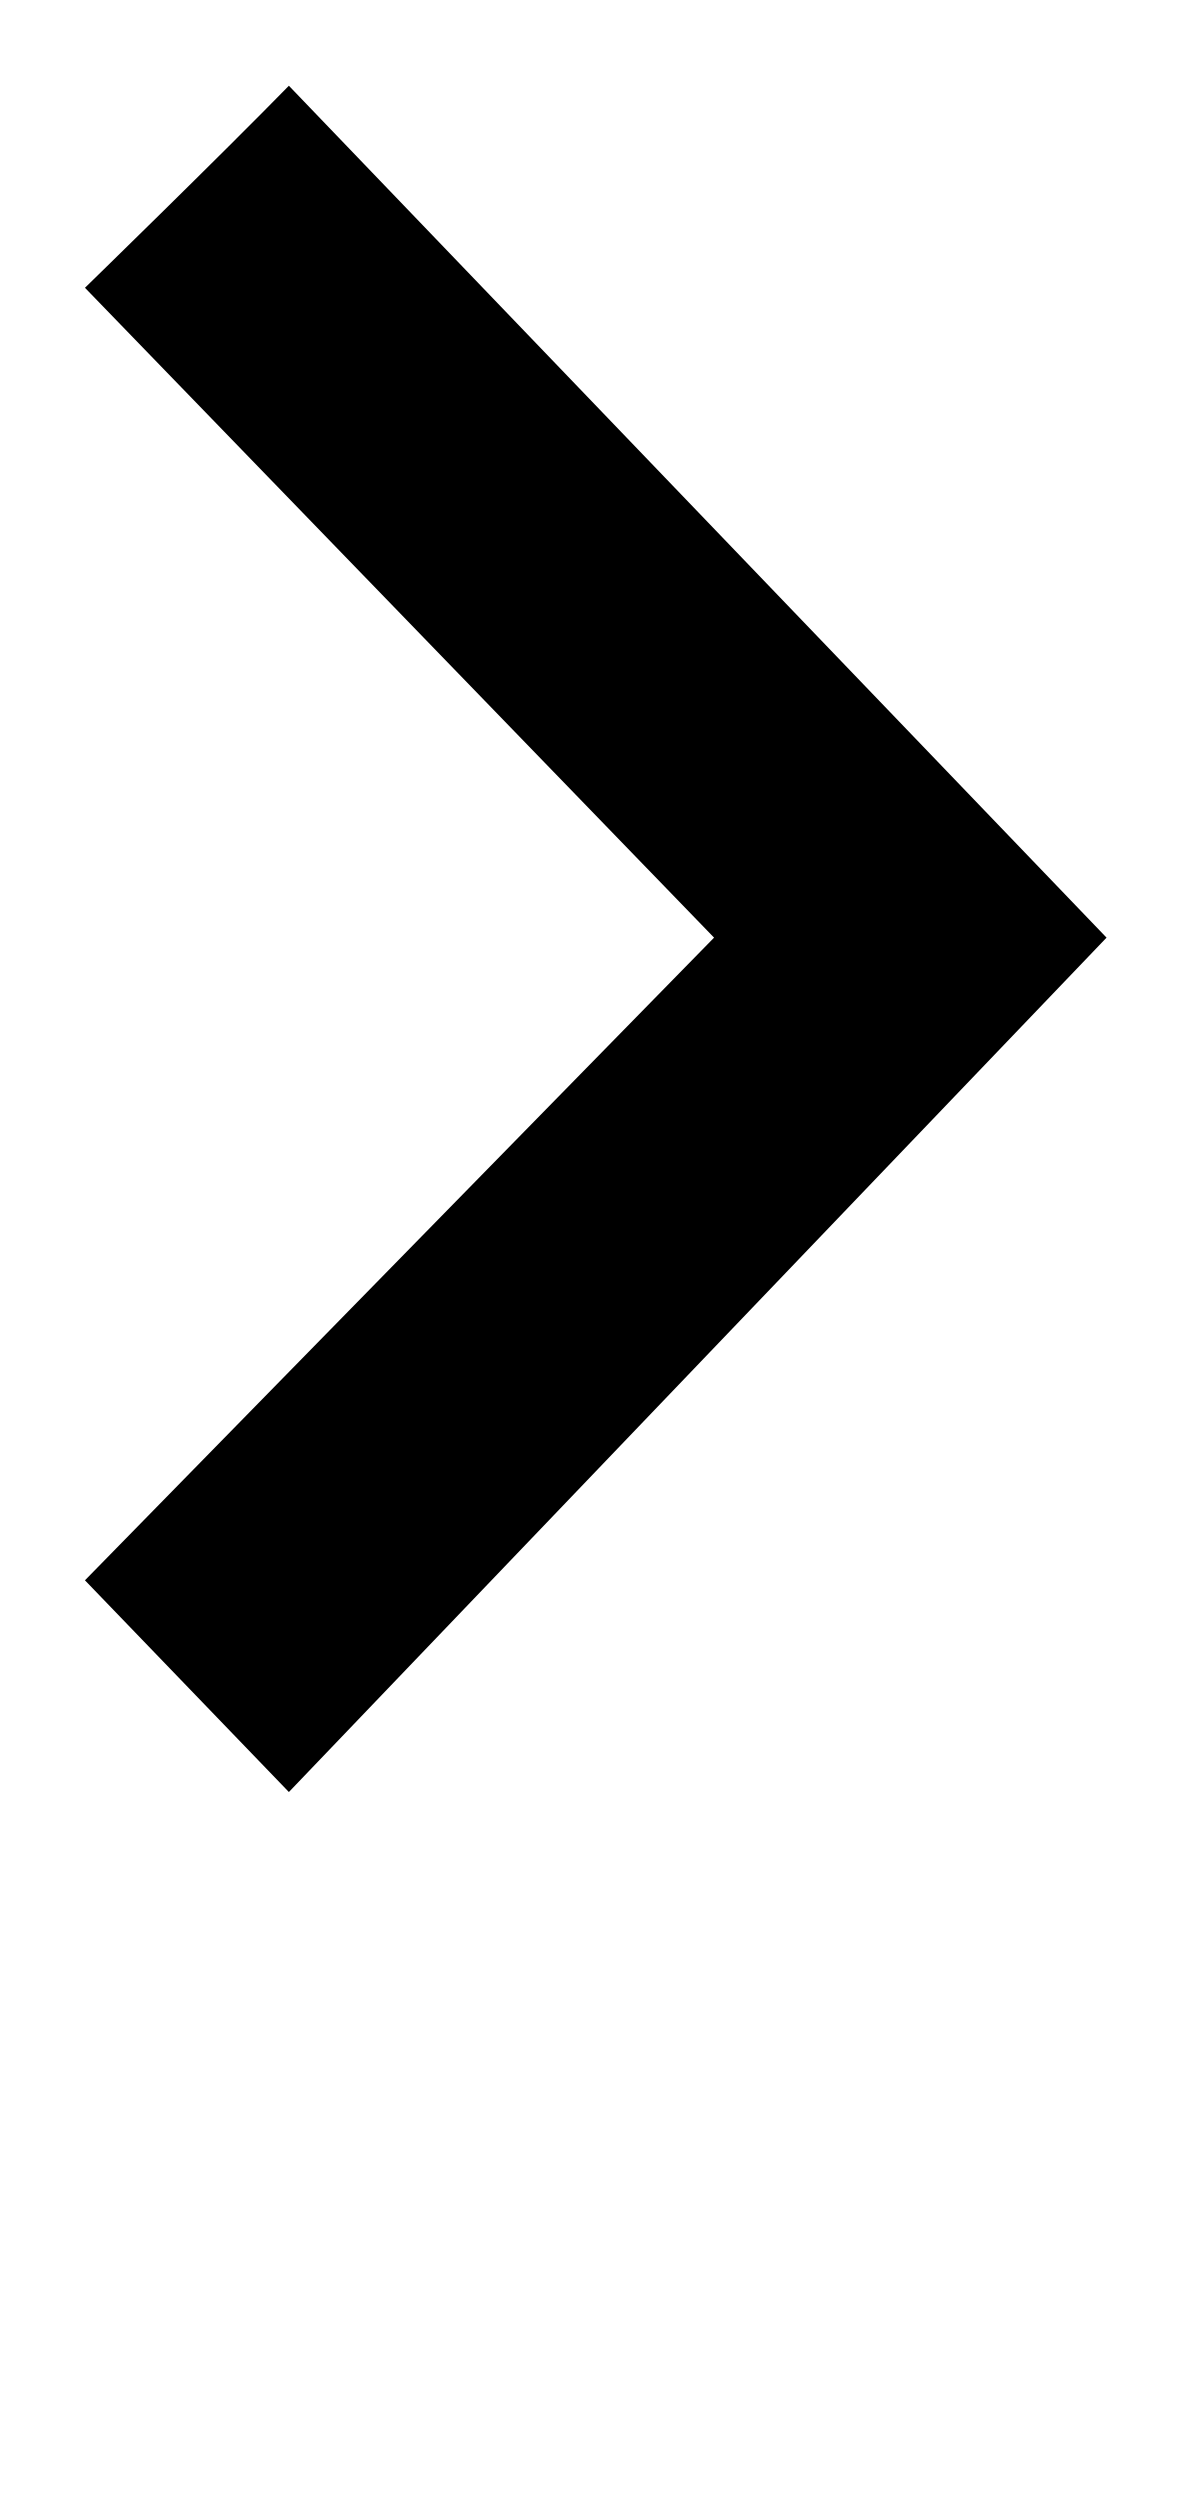
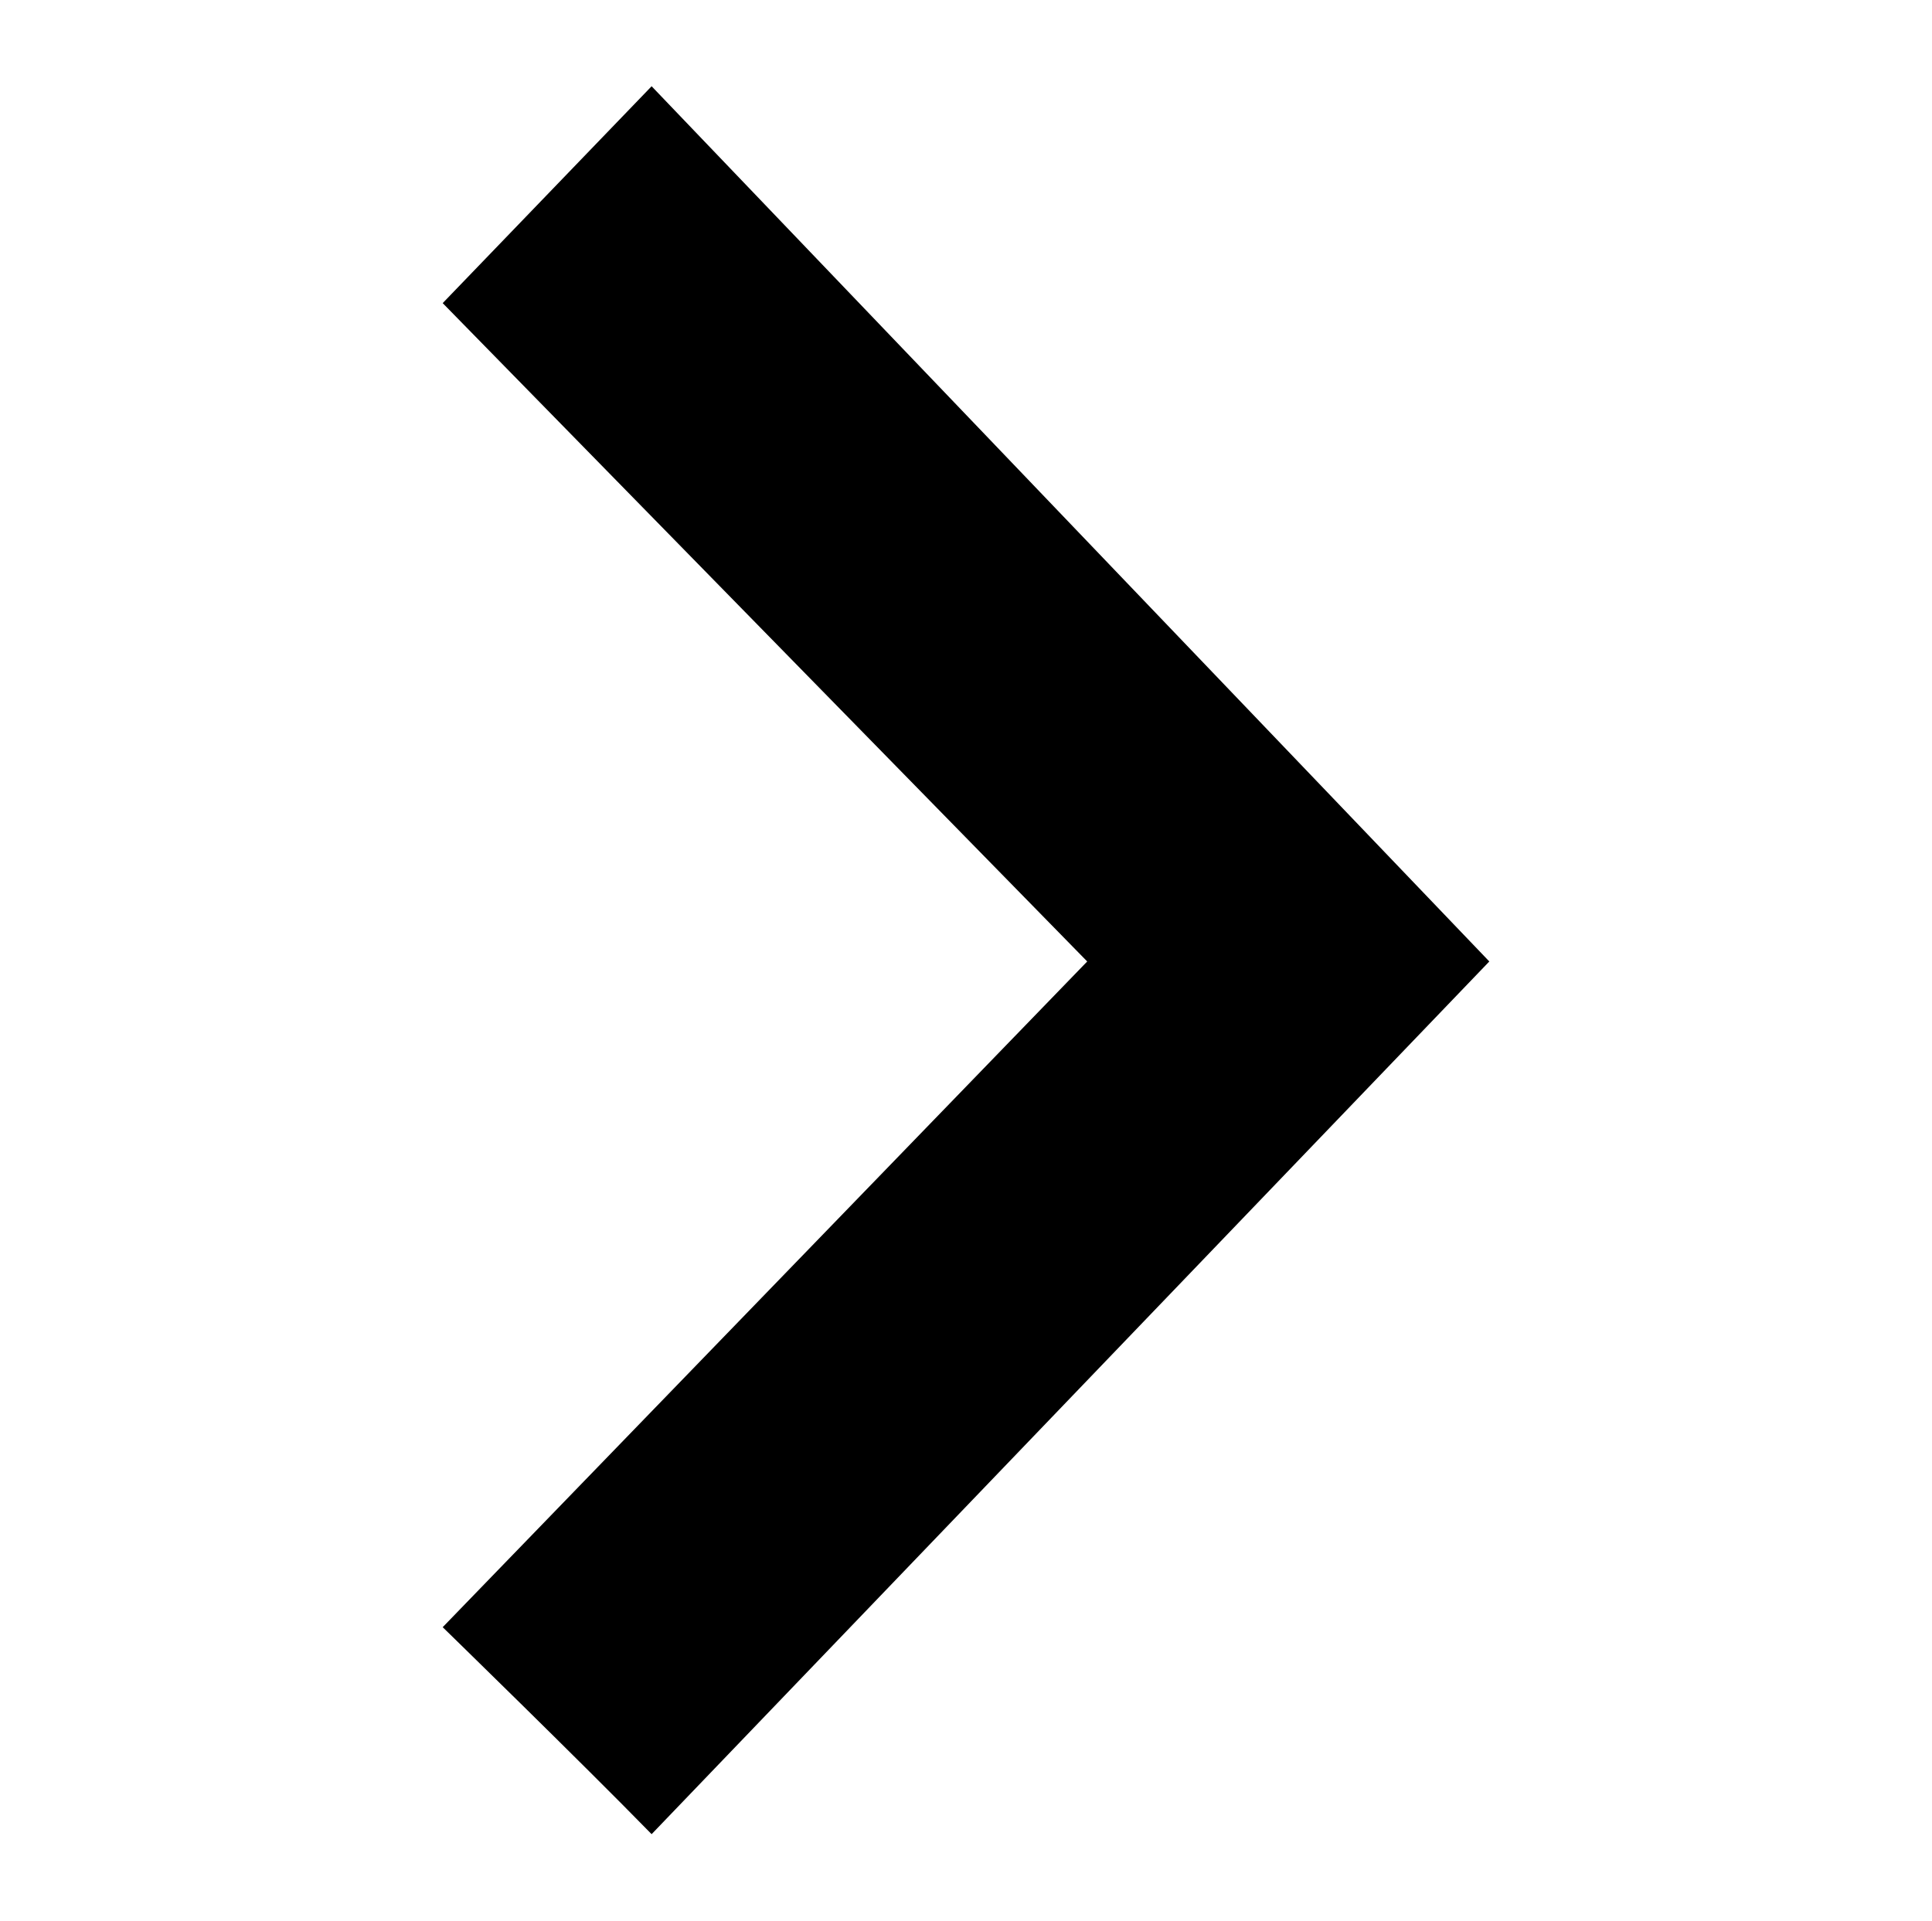
- <svg xmlns="http://www.w3.org/2000/svg" version="1.2" baseProfile="tiny" id="Layer_1" x="0px" y="0px" width="364.481px" height="761.571px" viewBox="310.601 0 364.481 761.571" xml:space="preserve">
+ <svg xmlns="http://www.w3.org/2000/svg" version="1.2" baseProfile="tiny" id="Layer_1" x="0px" y="0px" width="574.473px" height="571.082px" viewBox="0 0 574.473 571.082" xml:space="preserve">
  <g id="Page-1">
    <g id="Artboard-1">
-       <path id="_x3E_-3-copy-4" d="M647.688,285.632L398.603,26.118    c-20.855,21.35-62.123,61.549-62.123,61.549l191.645,197.965L336.479,481.408l62.123,64.493L647.688,285.632z" />
+       <path id="_x3E_-3-copy-4" d="M193.755,25.648l-62.123,64.493l191.646,195.776L131.632,483.882    c0,0,41.269,40.199,62.123,61.551l249.086-259.516L193.755,25.648z" />
    </g>
  </g>
</svg>
